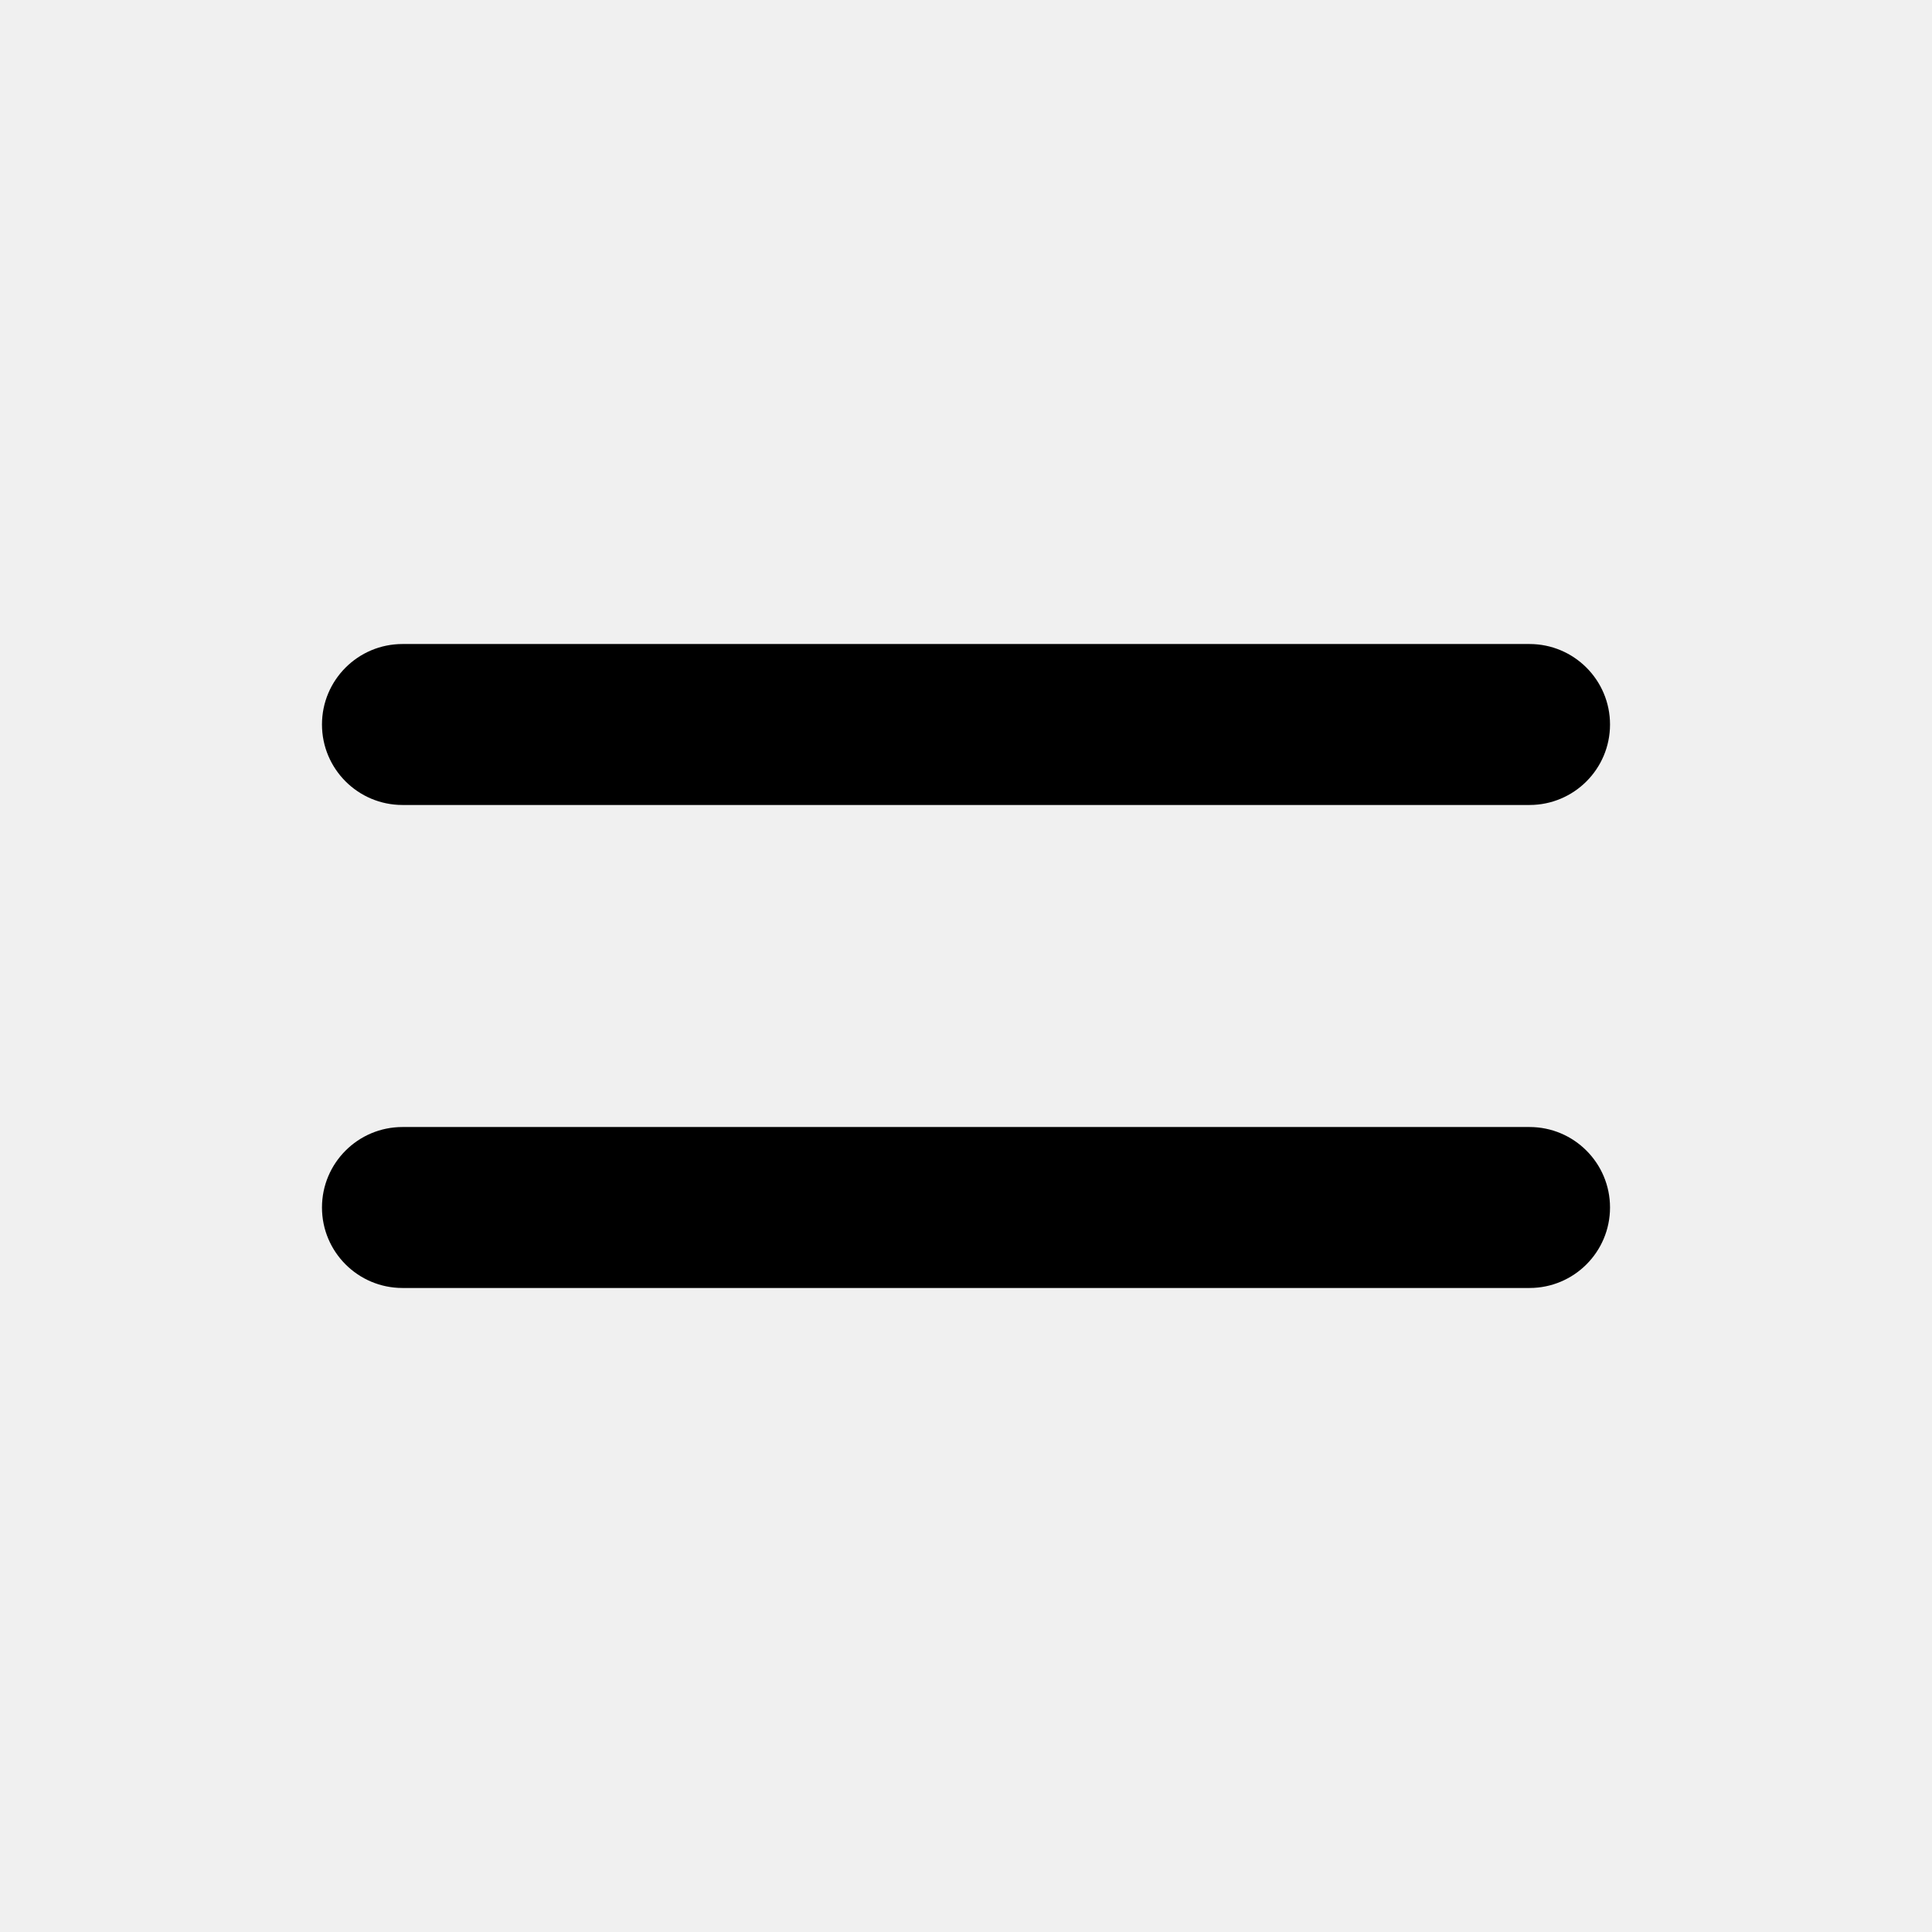
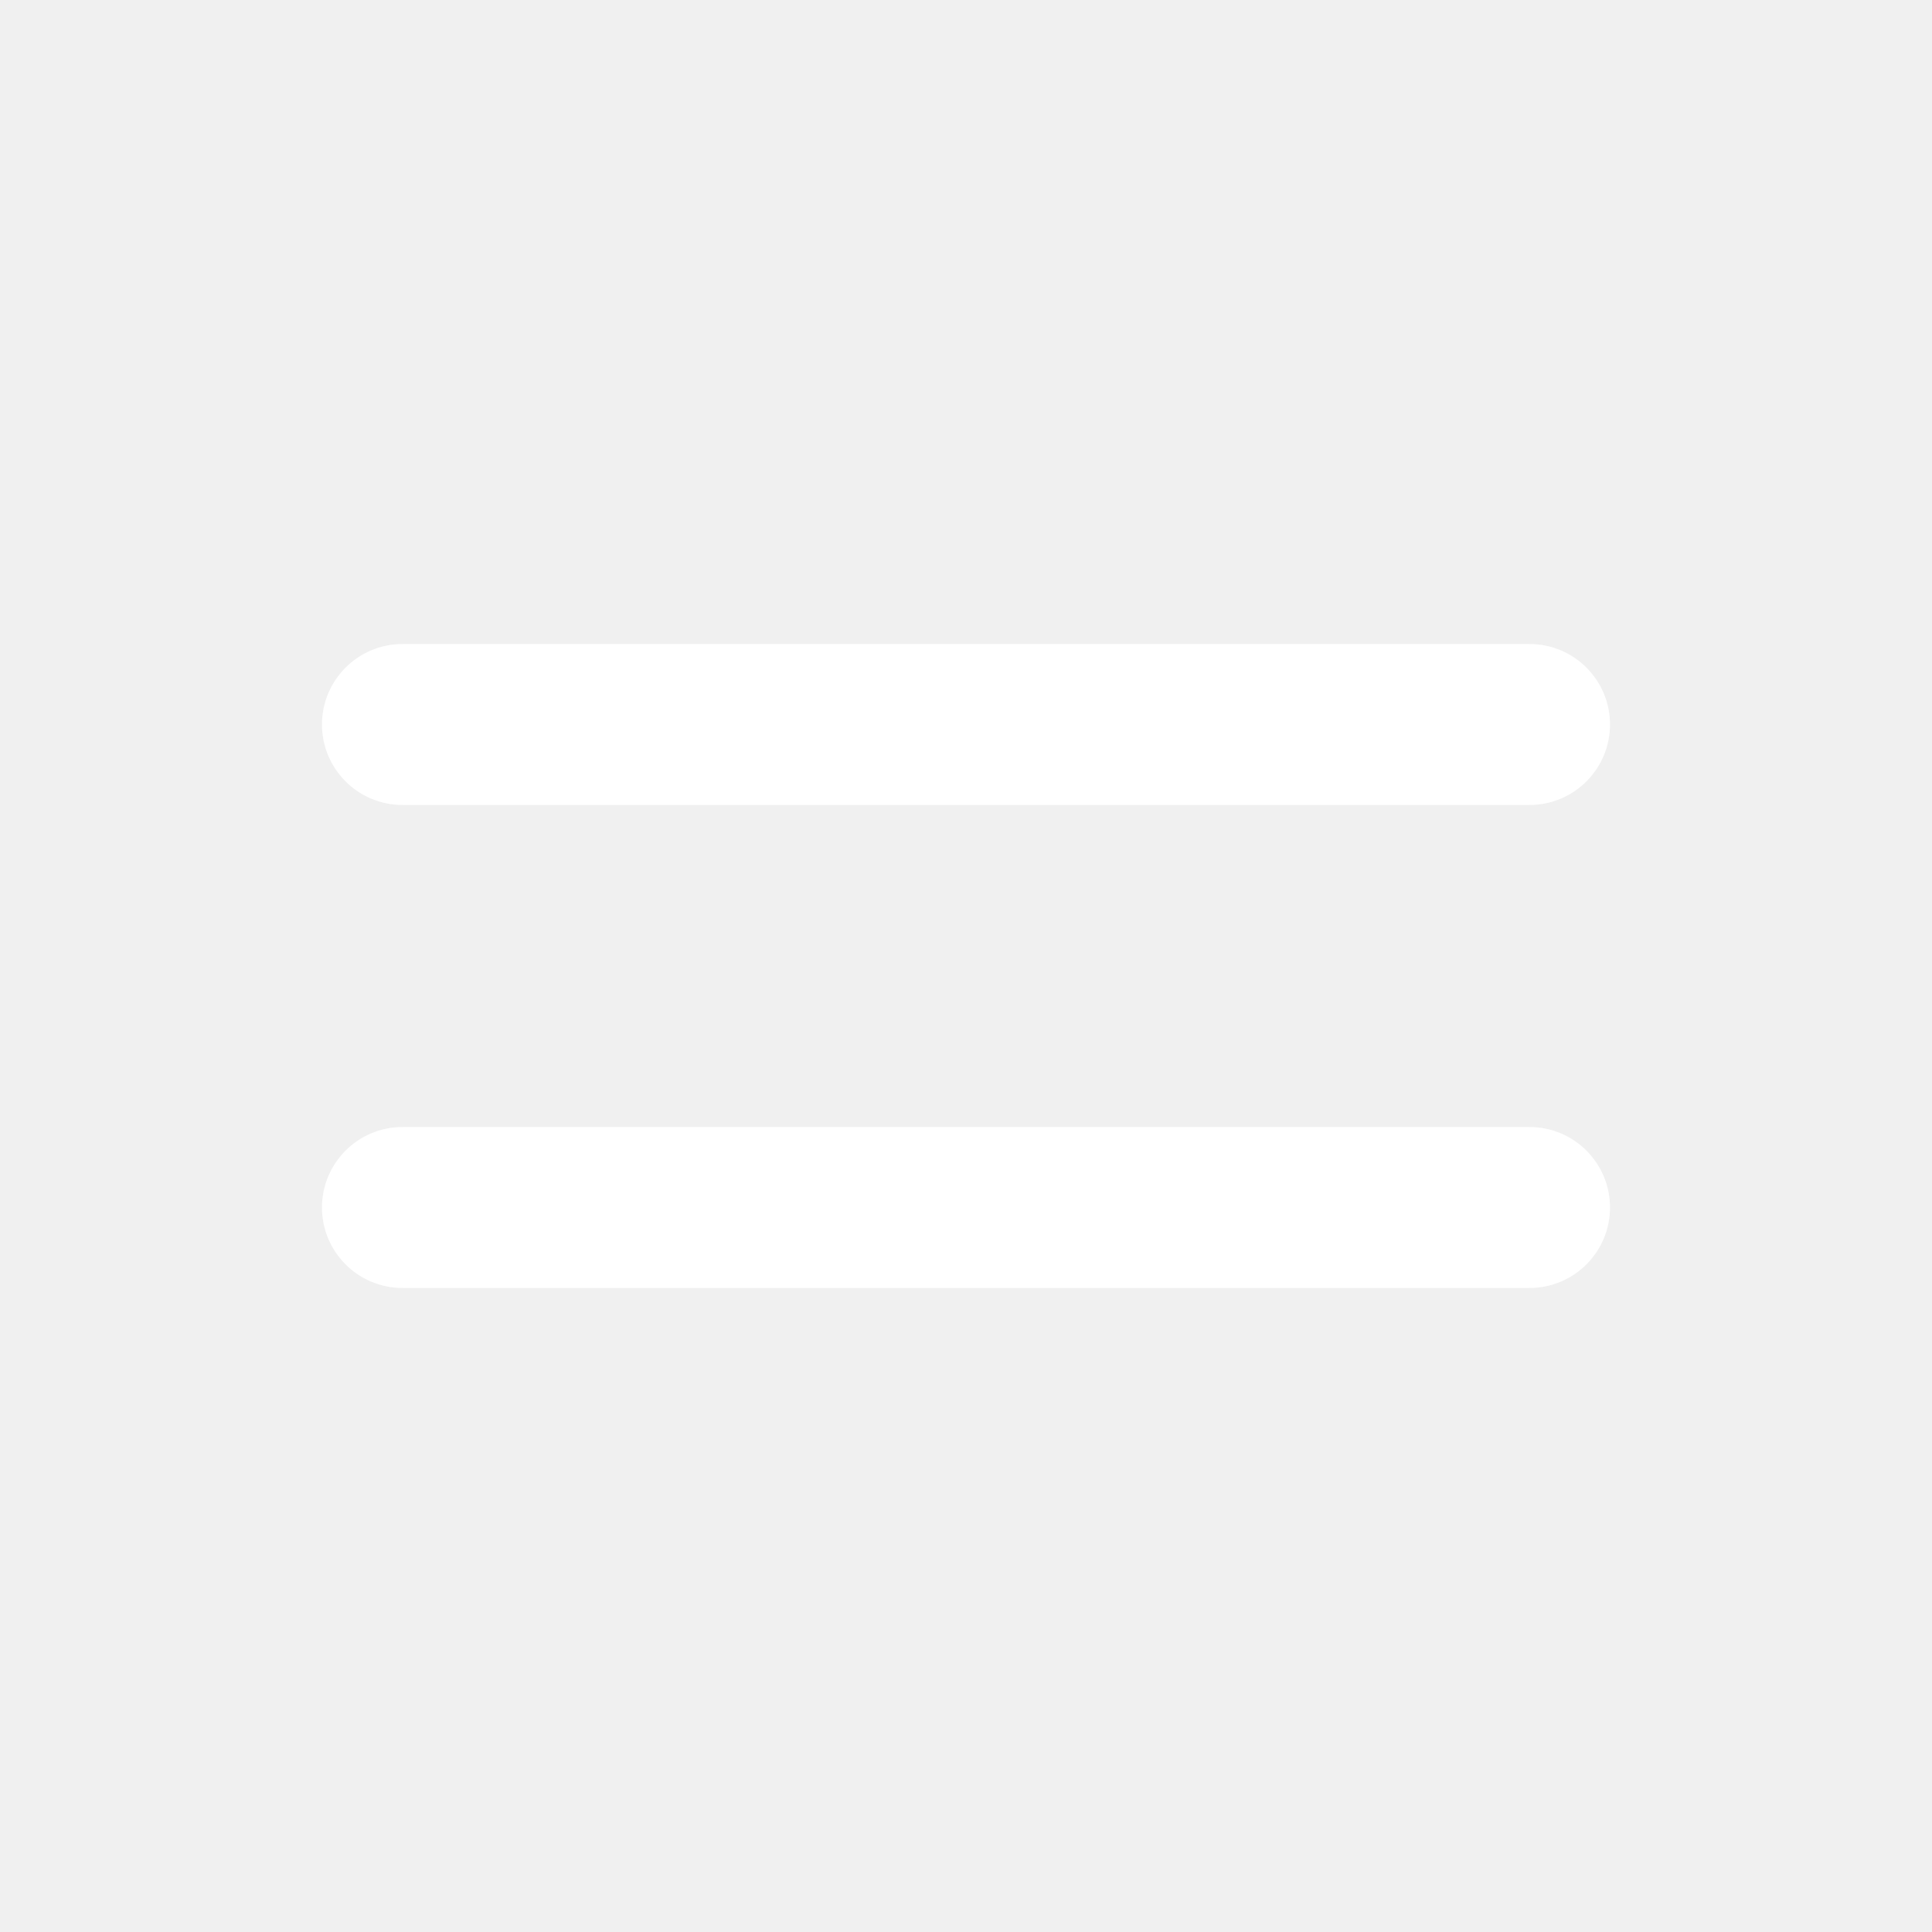
<svg xmlns="http://www.w3.org/2000/svg" width="32" height="32" viewBox="0 0 32 32" fill="none">
-   <path d="M6.667 10.667C5.93 10.667 5.333 11.264 5.333 12C5.333 12.736 5.93 13.333 6.667 13.333H25.333C26.07 13.333 26.667 12.736 26.667 12C26.667 11.264 26.07 10.667 25.333 10.667H6.667Z" fill="black" />
-   <path d="M6.667 18.667C5.93 18.667 5.333 19.264 5.333 20C5.333 20.736 5.93 21.333 6.667 21.333H25.333C26.07 21.333 26.667 20.736 26.667 20C26.667 19.264 26.07 18.667 25.333 18.667H6.667Z" fill="black" />
+   <path d="M6.667 10.667C5.93 10.667 5.333 11.264 5.333 12C5.333 12.736 5.93 13.333 6.667 13.333H25.333C26.07 13.333 26.667 12.736 26.667 12C26.667 11.264 26.07 10.667 25.333 10.667H6.667Z" fill="white" />
+   <path d="M6.667 18.667C5.93 18.667 5.333 19.264 5.333 20C5.333 20.736 5.93 21.333 6.667 21.333H25.333C26.07 21.333 26.667 20.736 26.667 20C26.667 19.264 26.07 18.667 25.333 18.667H6.667Z" fill="white" />
</svg>
